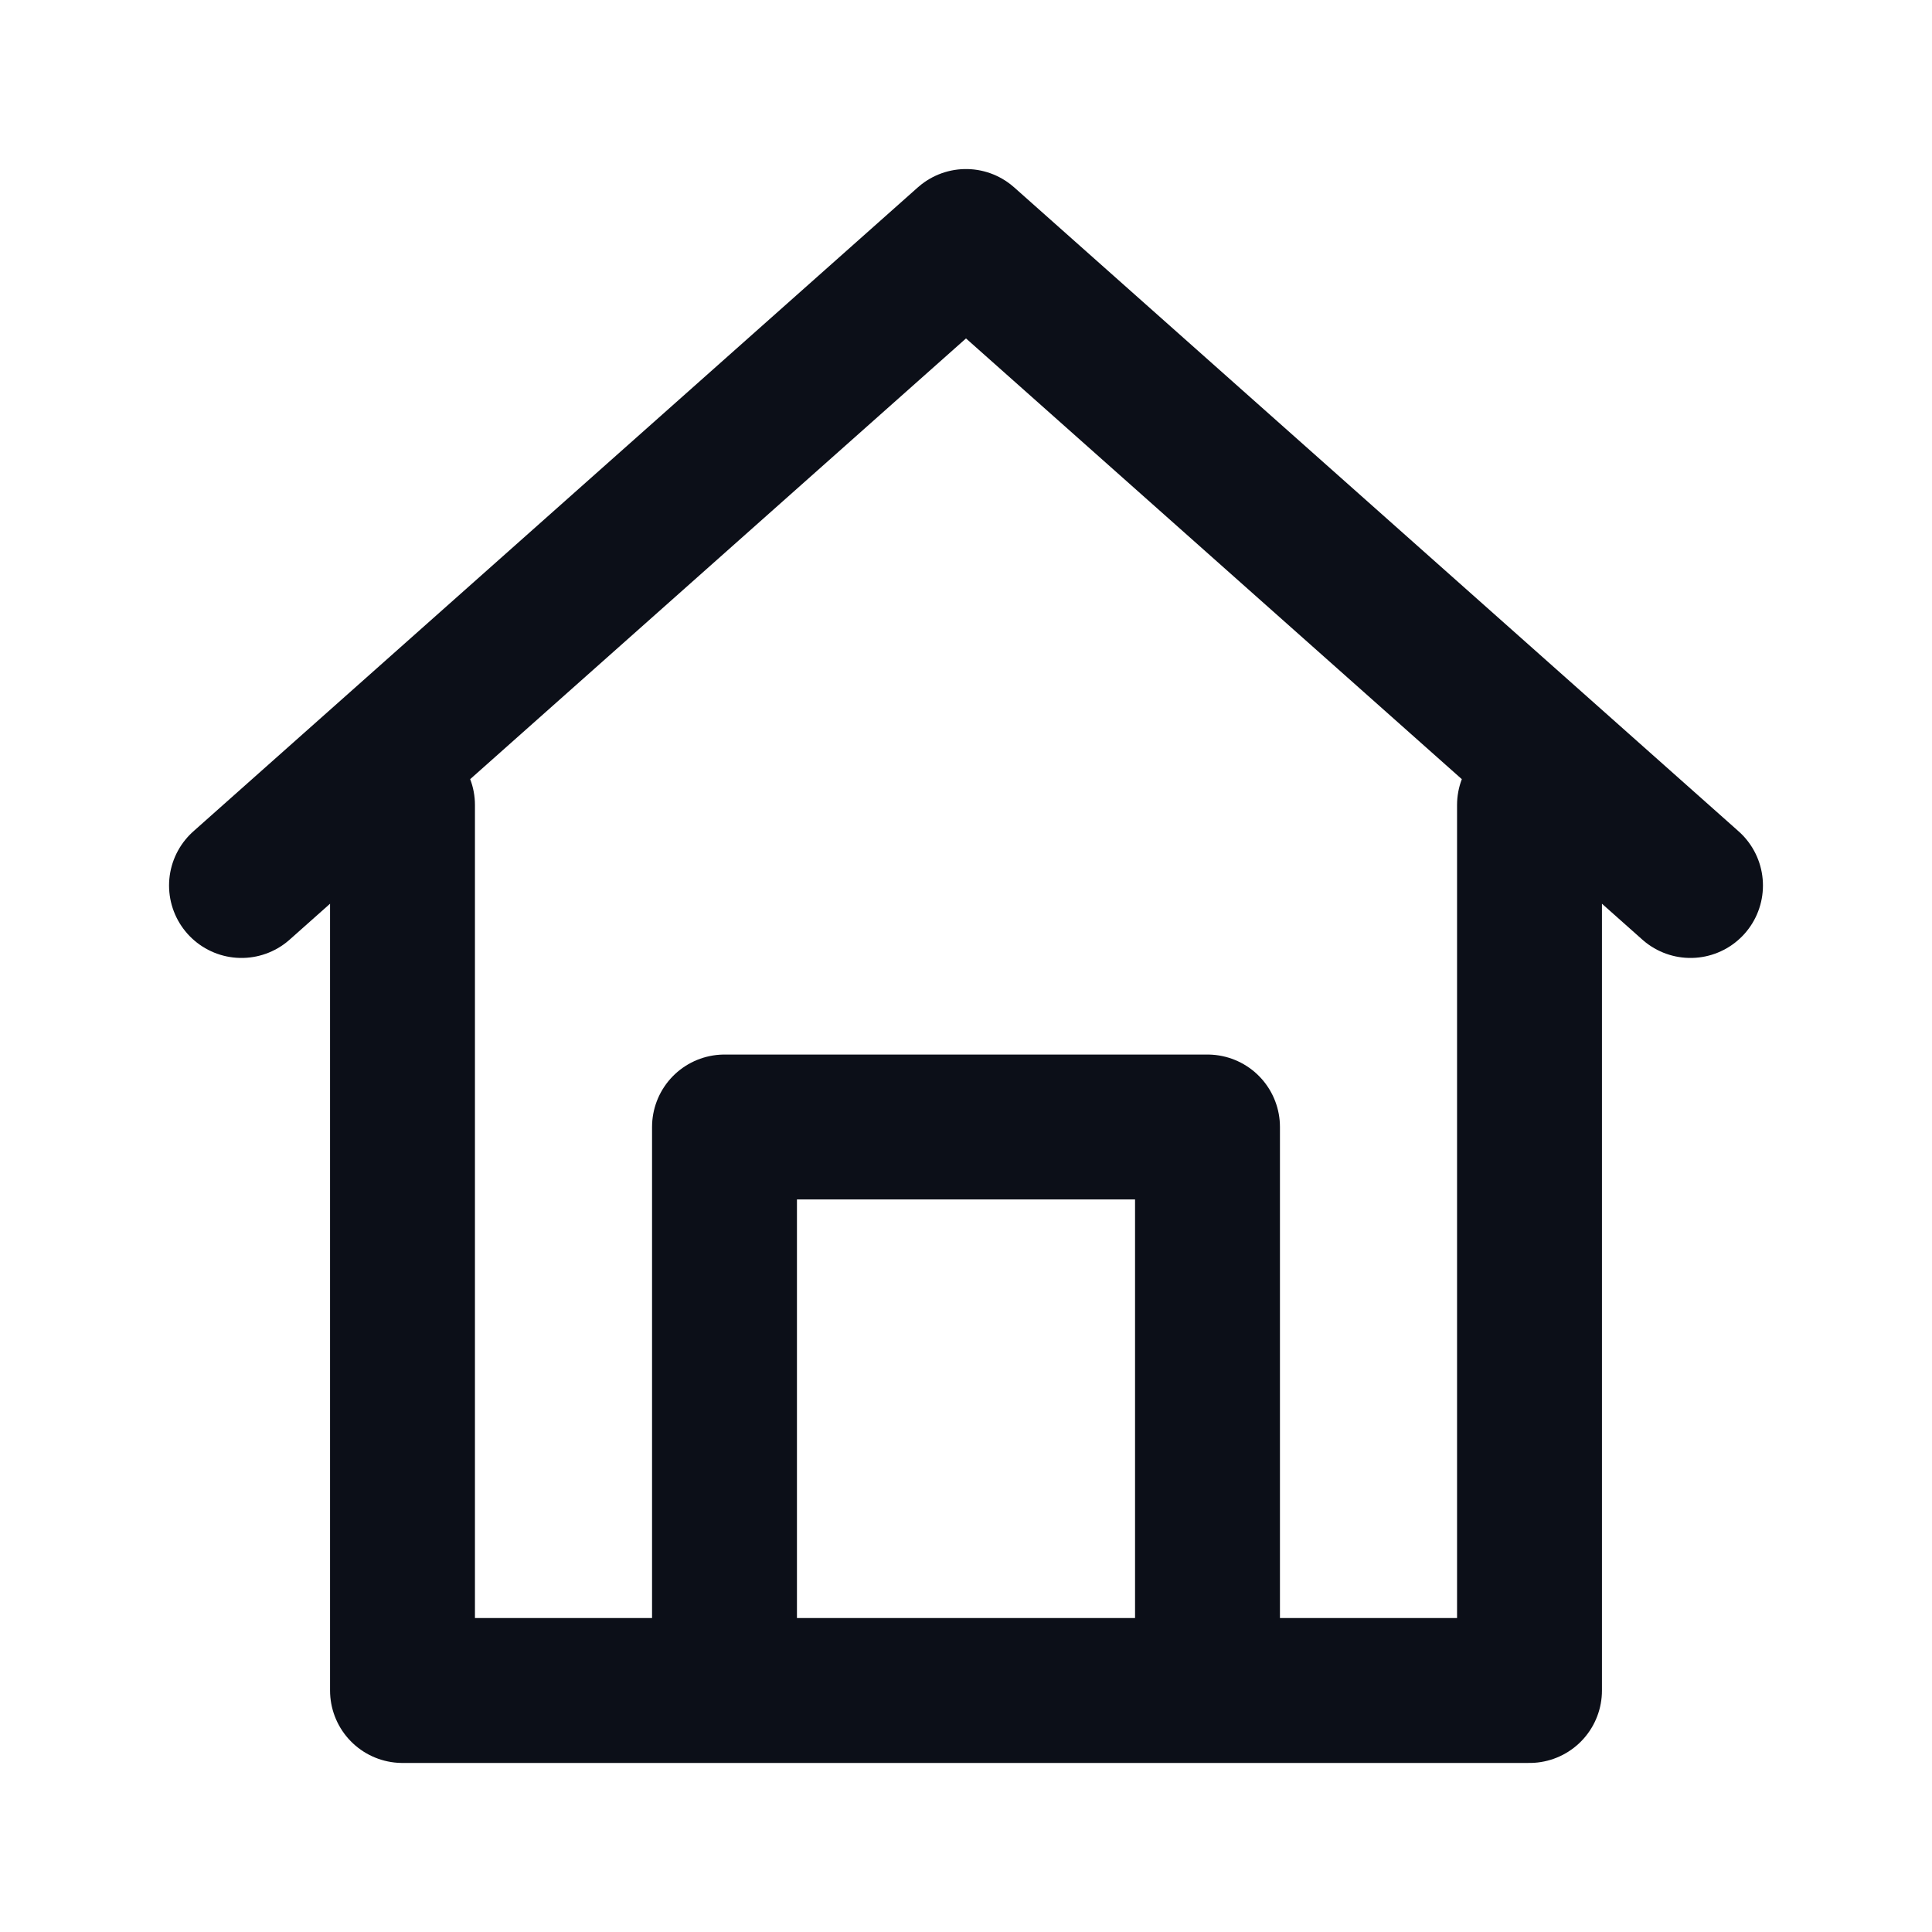
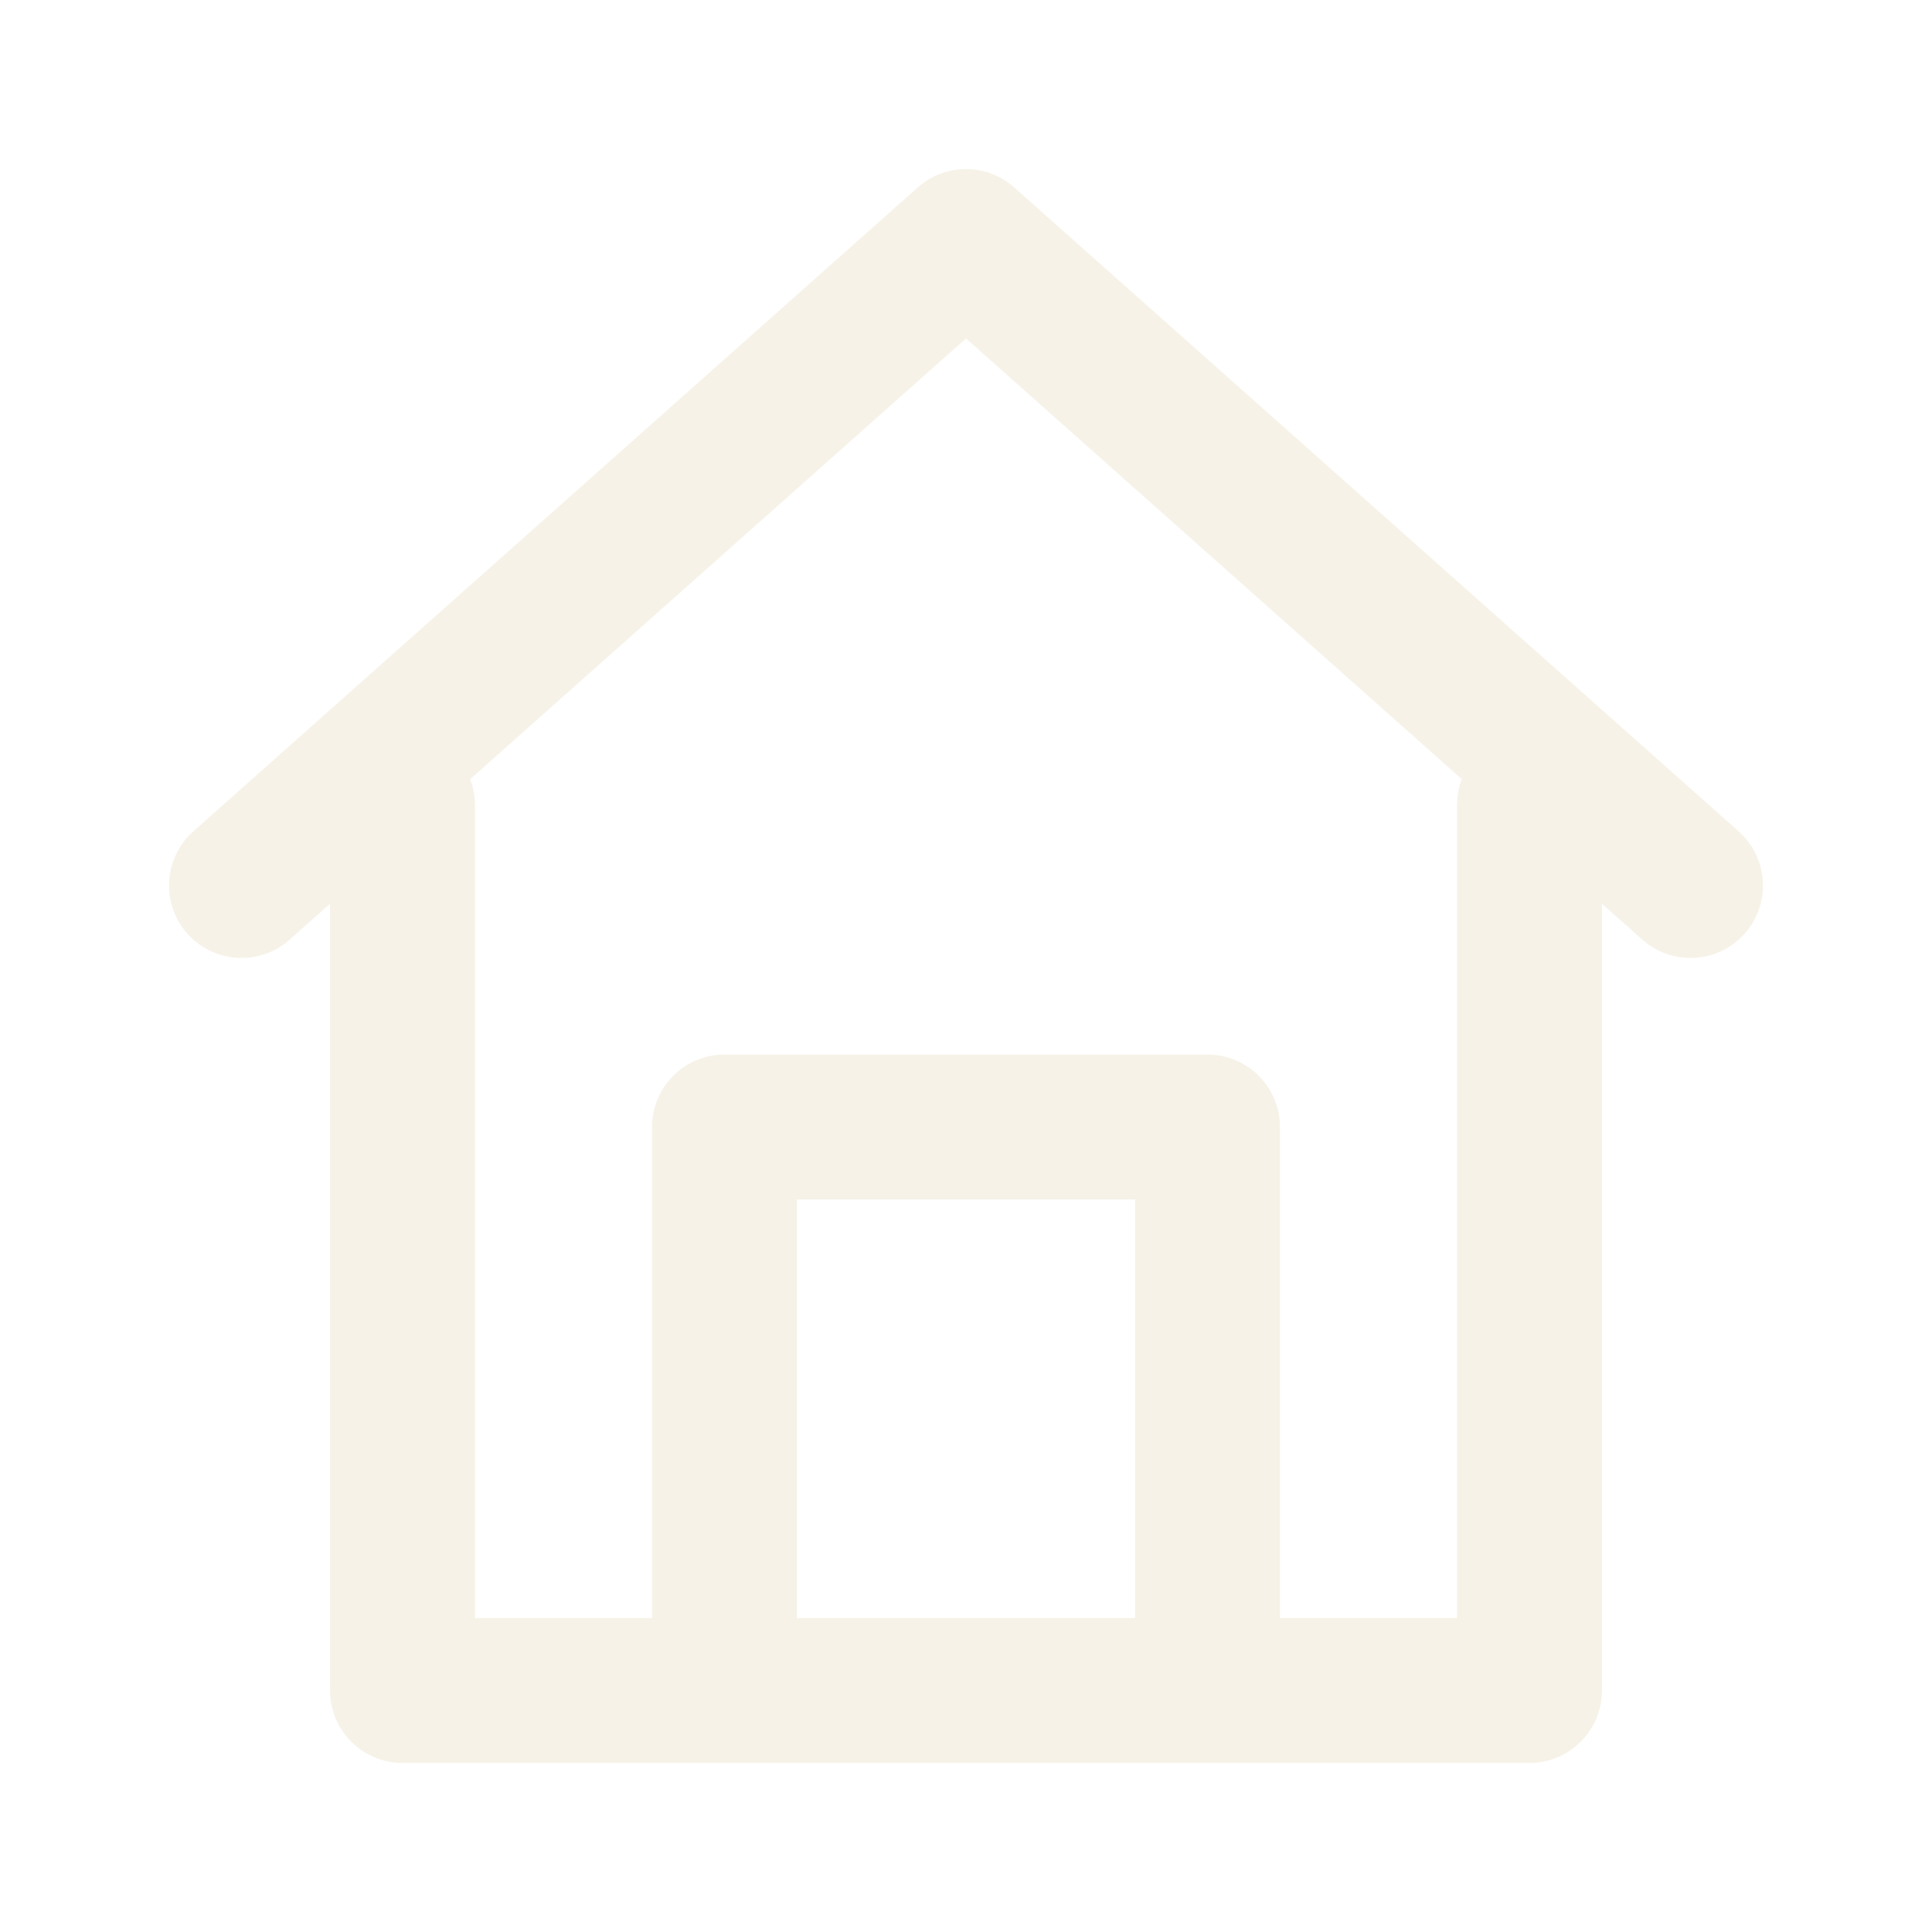
<svg xmlns="http://www.w3.org/2000/svg" viewBox="0 0 24 24" width="24" height="24">
-   <g fill="none" stroke="#0C0F18" stroke-width="1.8" stroke-linecap="round" stroke-linejoin="round">
+   <g fill="none" stroke="#F6F2E7" stroke-width="1.8" stroke-linecap="round" stroke-linejoin="round">
    <path d="M3 11l9-8 9 8M5 10v11h14V10M9 21v-7h6v7" />
  </g>
</svg>
